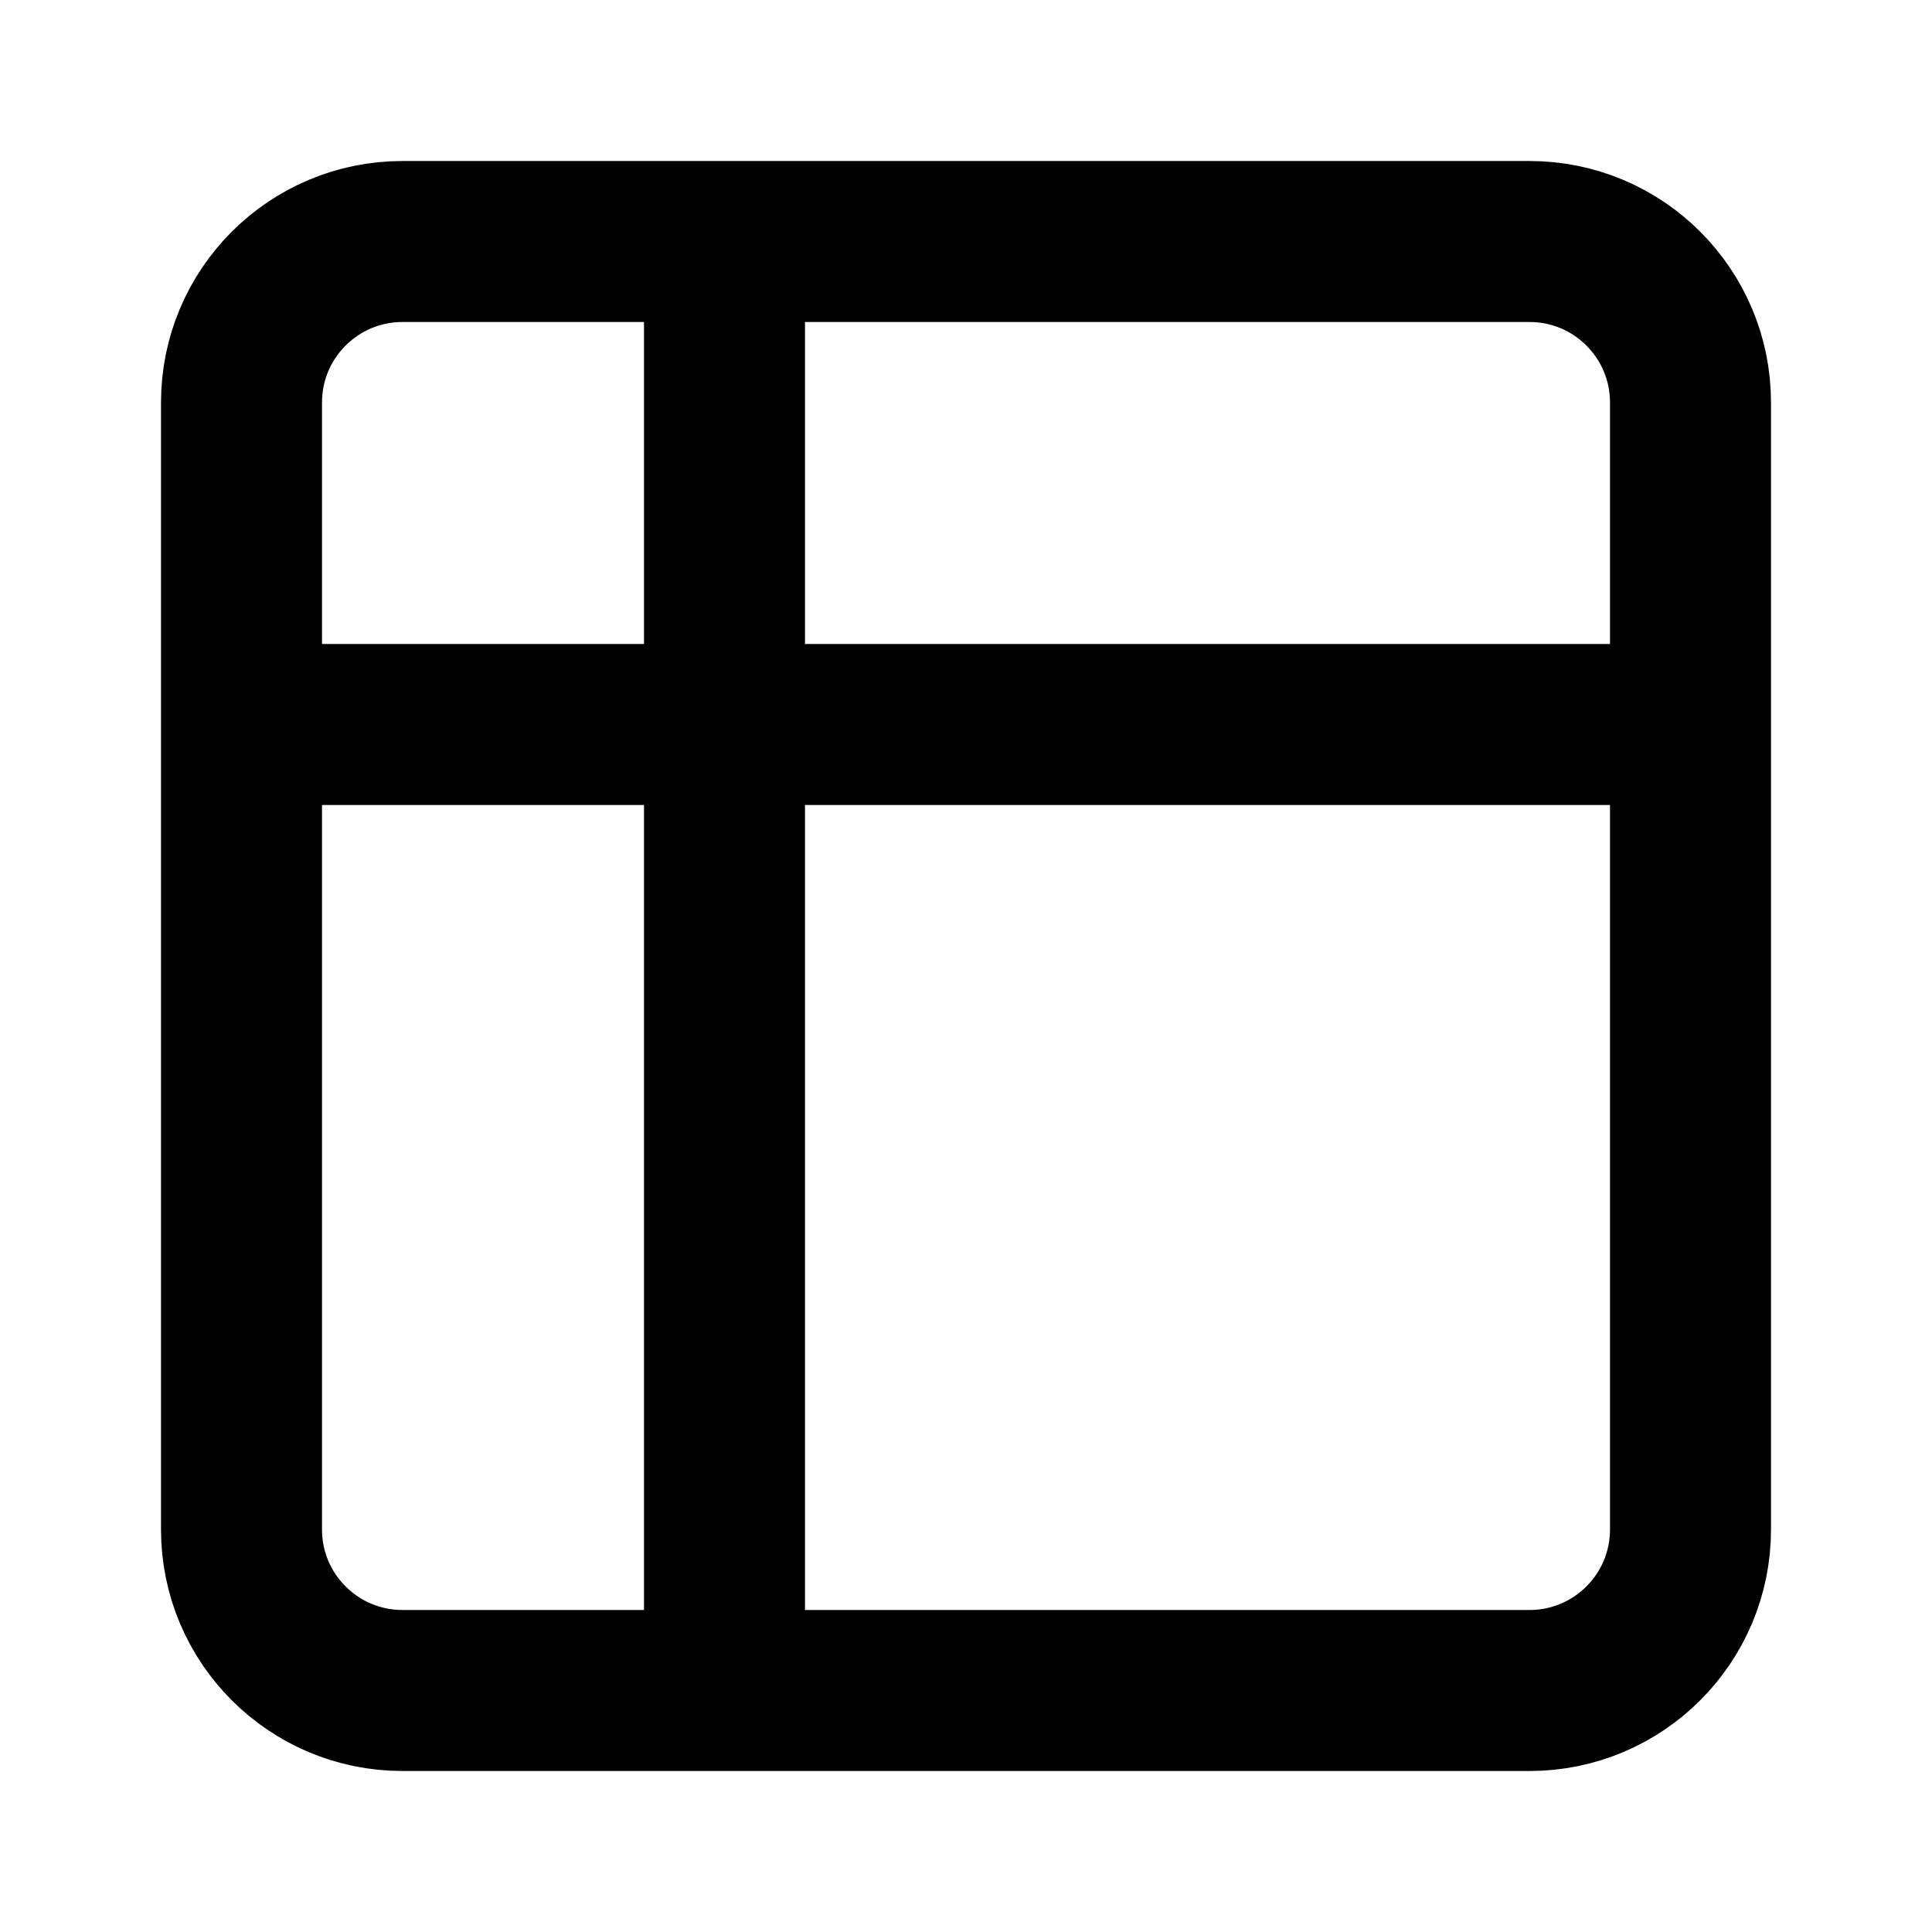
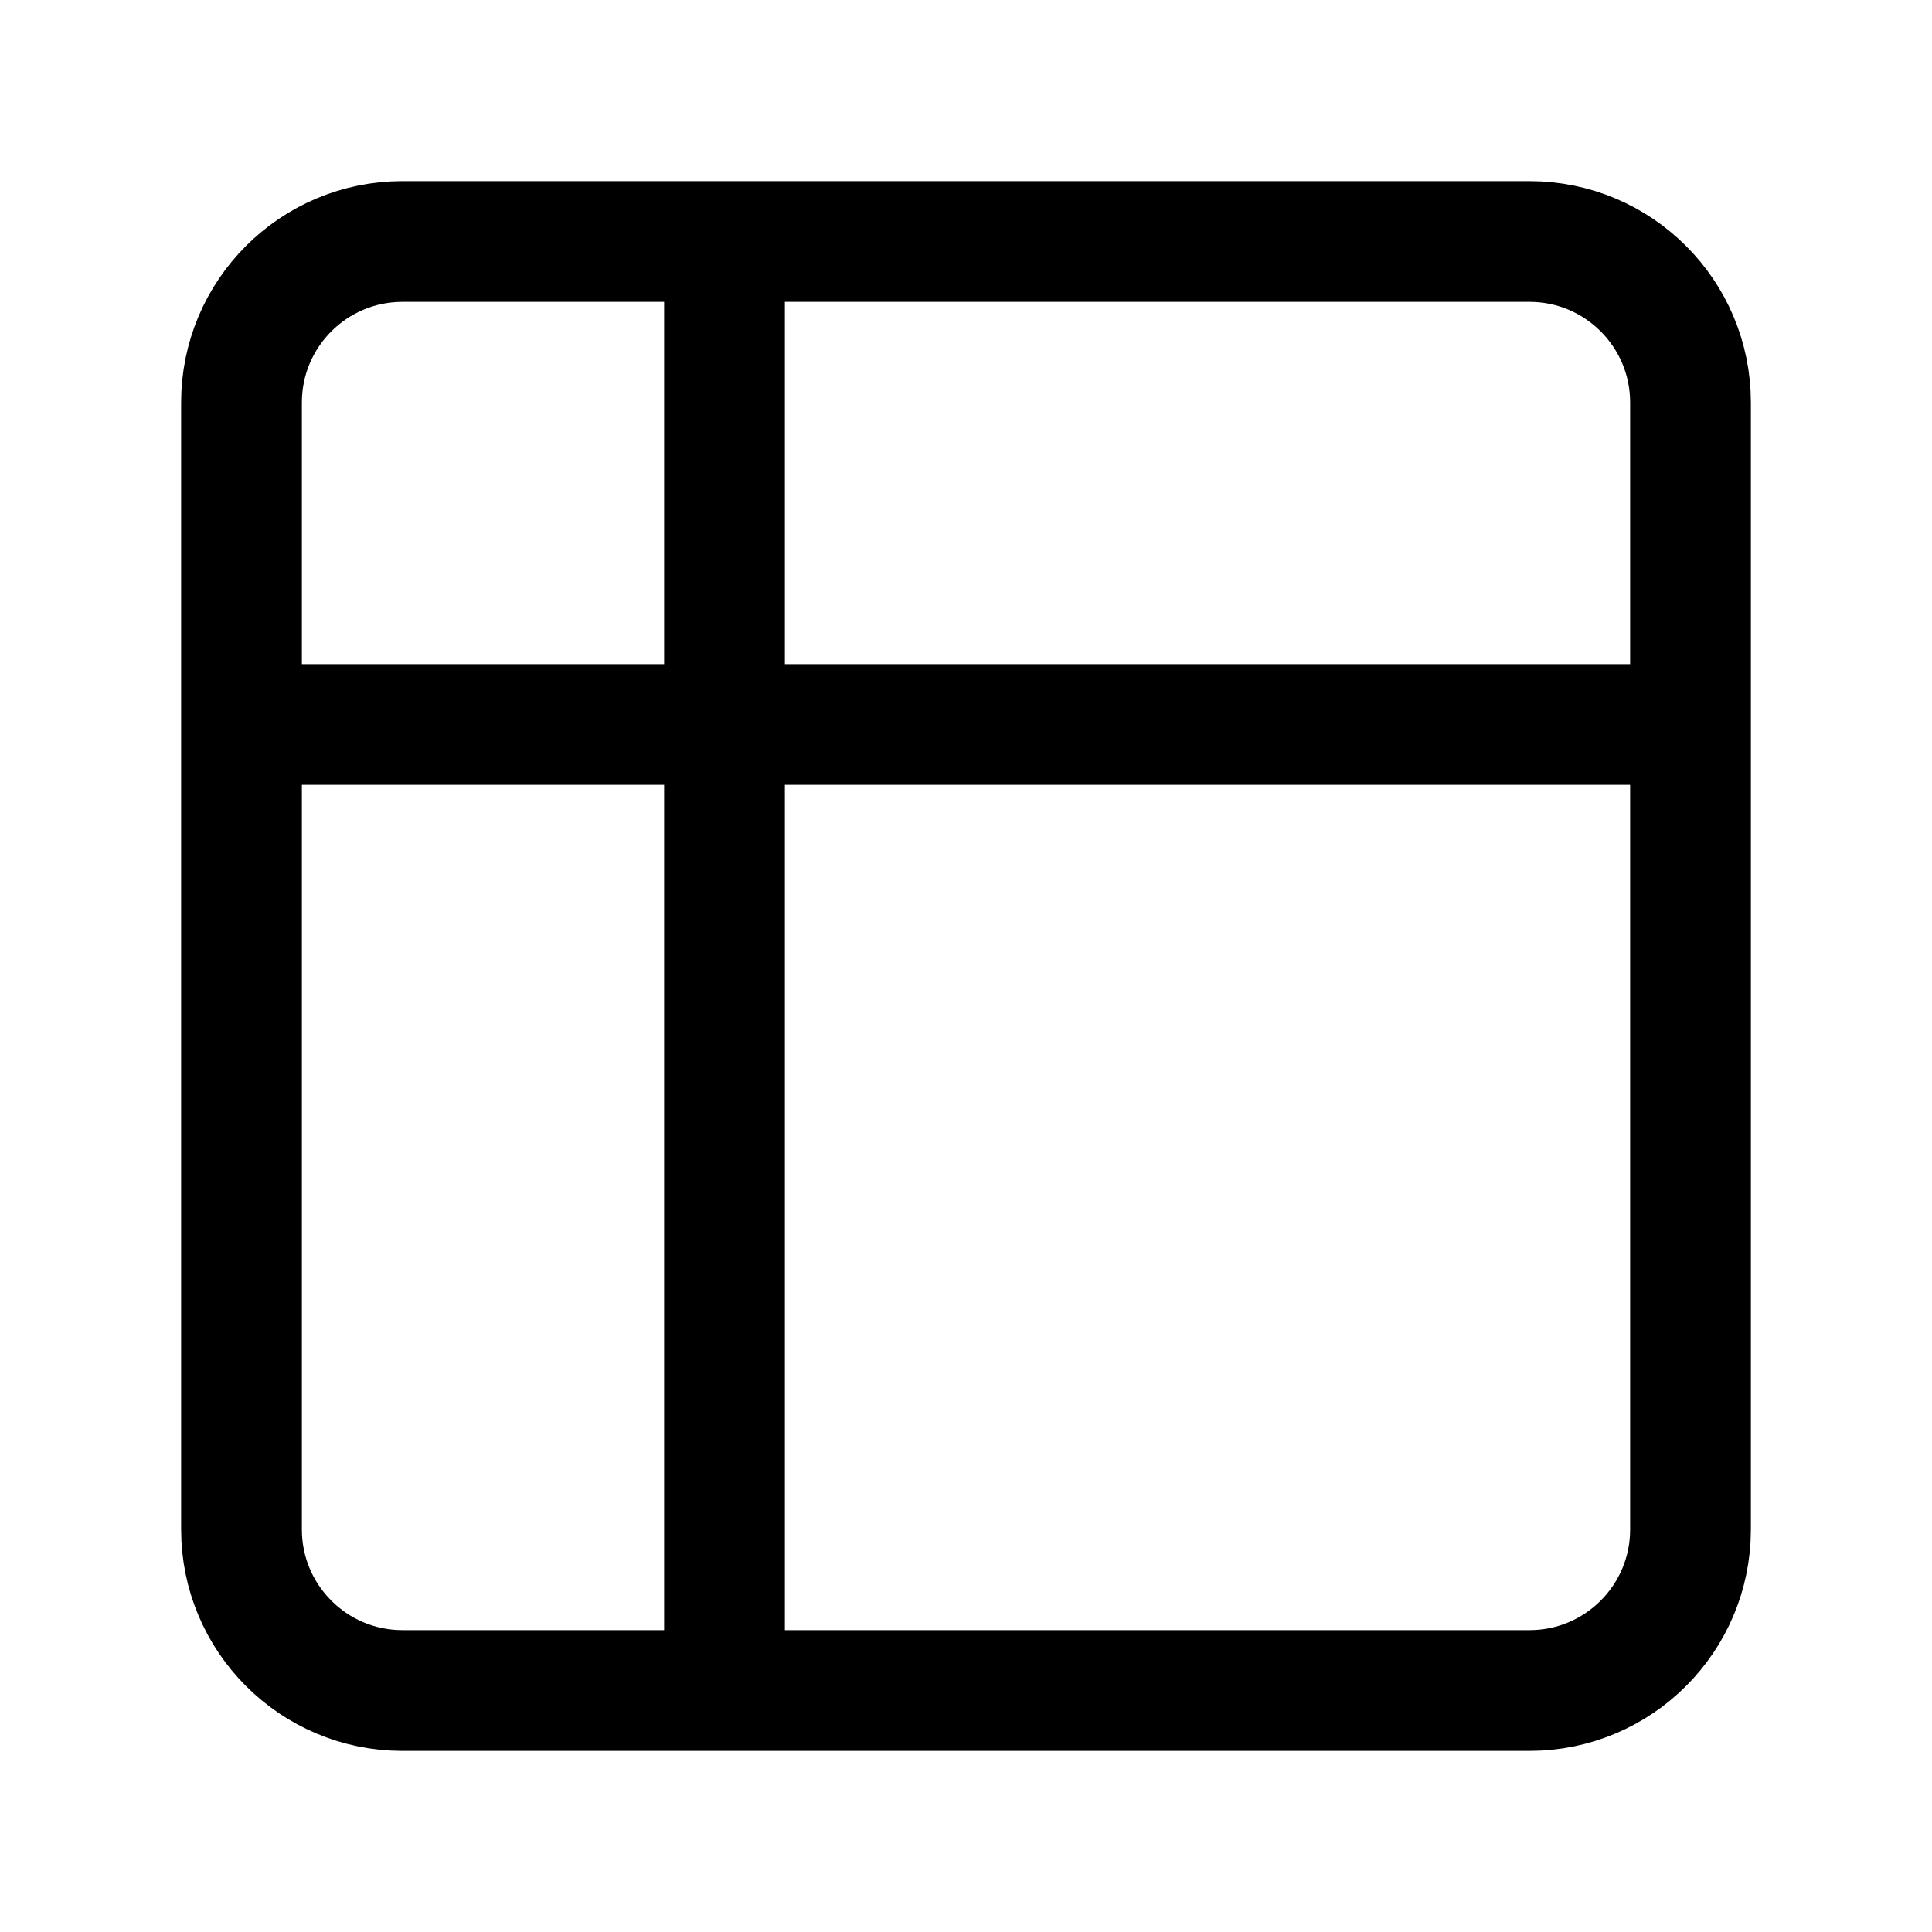
- <svg xmlns="http://www.w3.org/2000/svg" width="24" height="24" viewBox="0 0 24 24" fill="none" stroke="currentColor" stroke-width="2" stroke-linecap="round" stroke-linejoin="round" class="feather feather-table">
+ <svg xmlns="http://www.w3.org/2000/svg" width="20" height="20" viewBox="0 0 24 24" fill="none" stroke="currentColor" stroke-width="1.5" stroke-linecap="round" stroke-linejoin="round" class="feather feather-table">
  <path d="M9 3H5a2 2 0 0 0-2 2v4m6-6h10a2 2 0 0 1 2 2v4M9 3v18m0 0h10a2 2 0 0 0 2-2V9M9 21H5a2 2 0 0 1-2-2V9m0 0h18" />
</svg>
